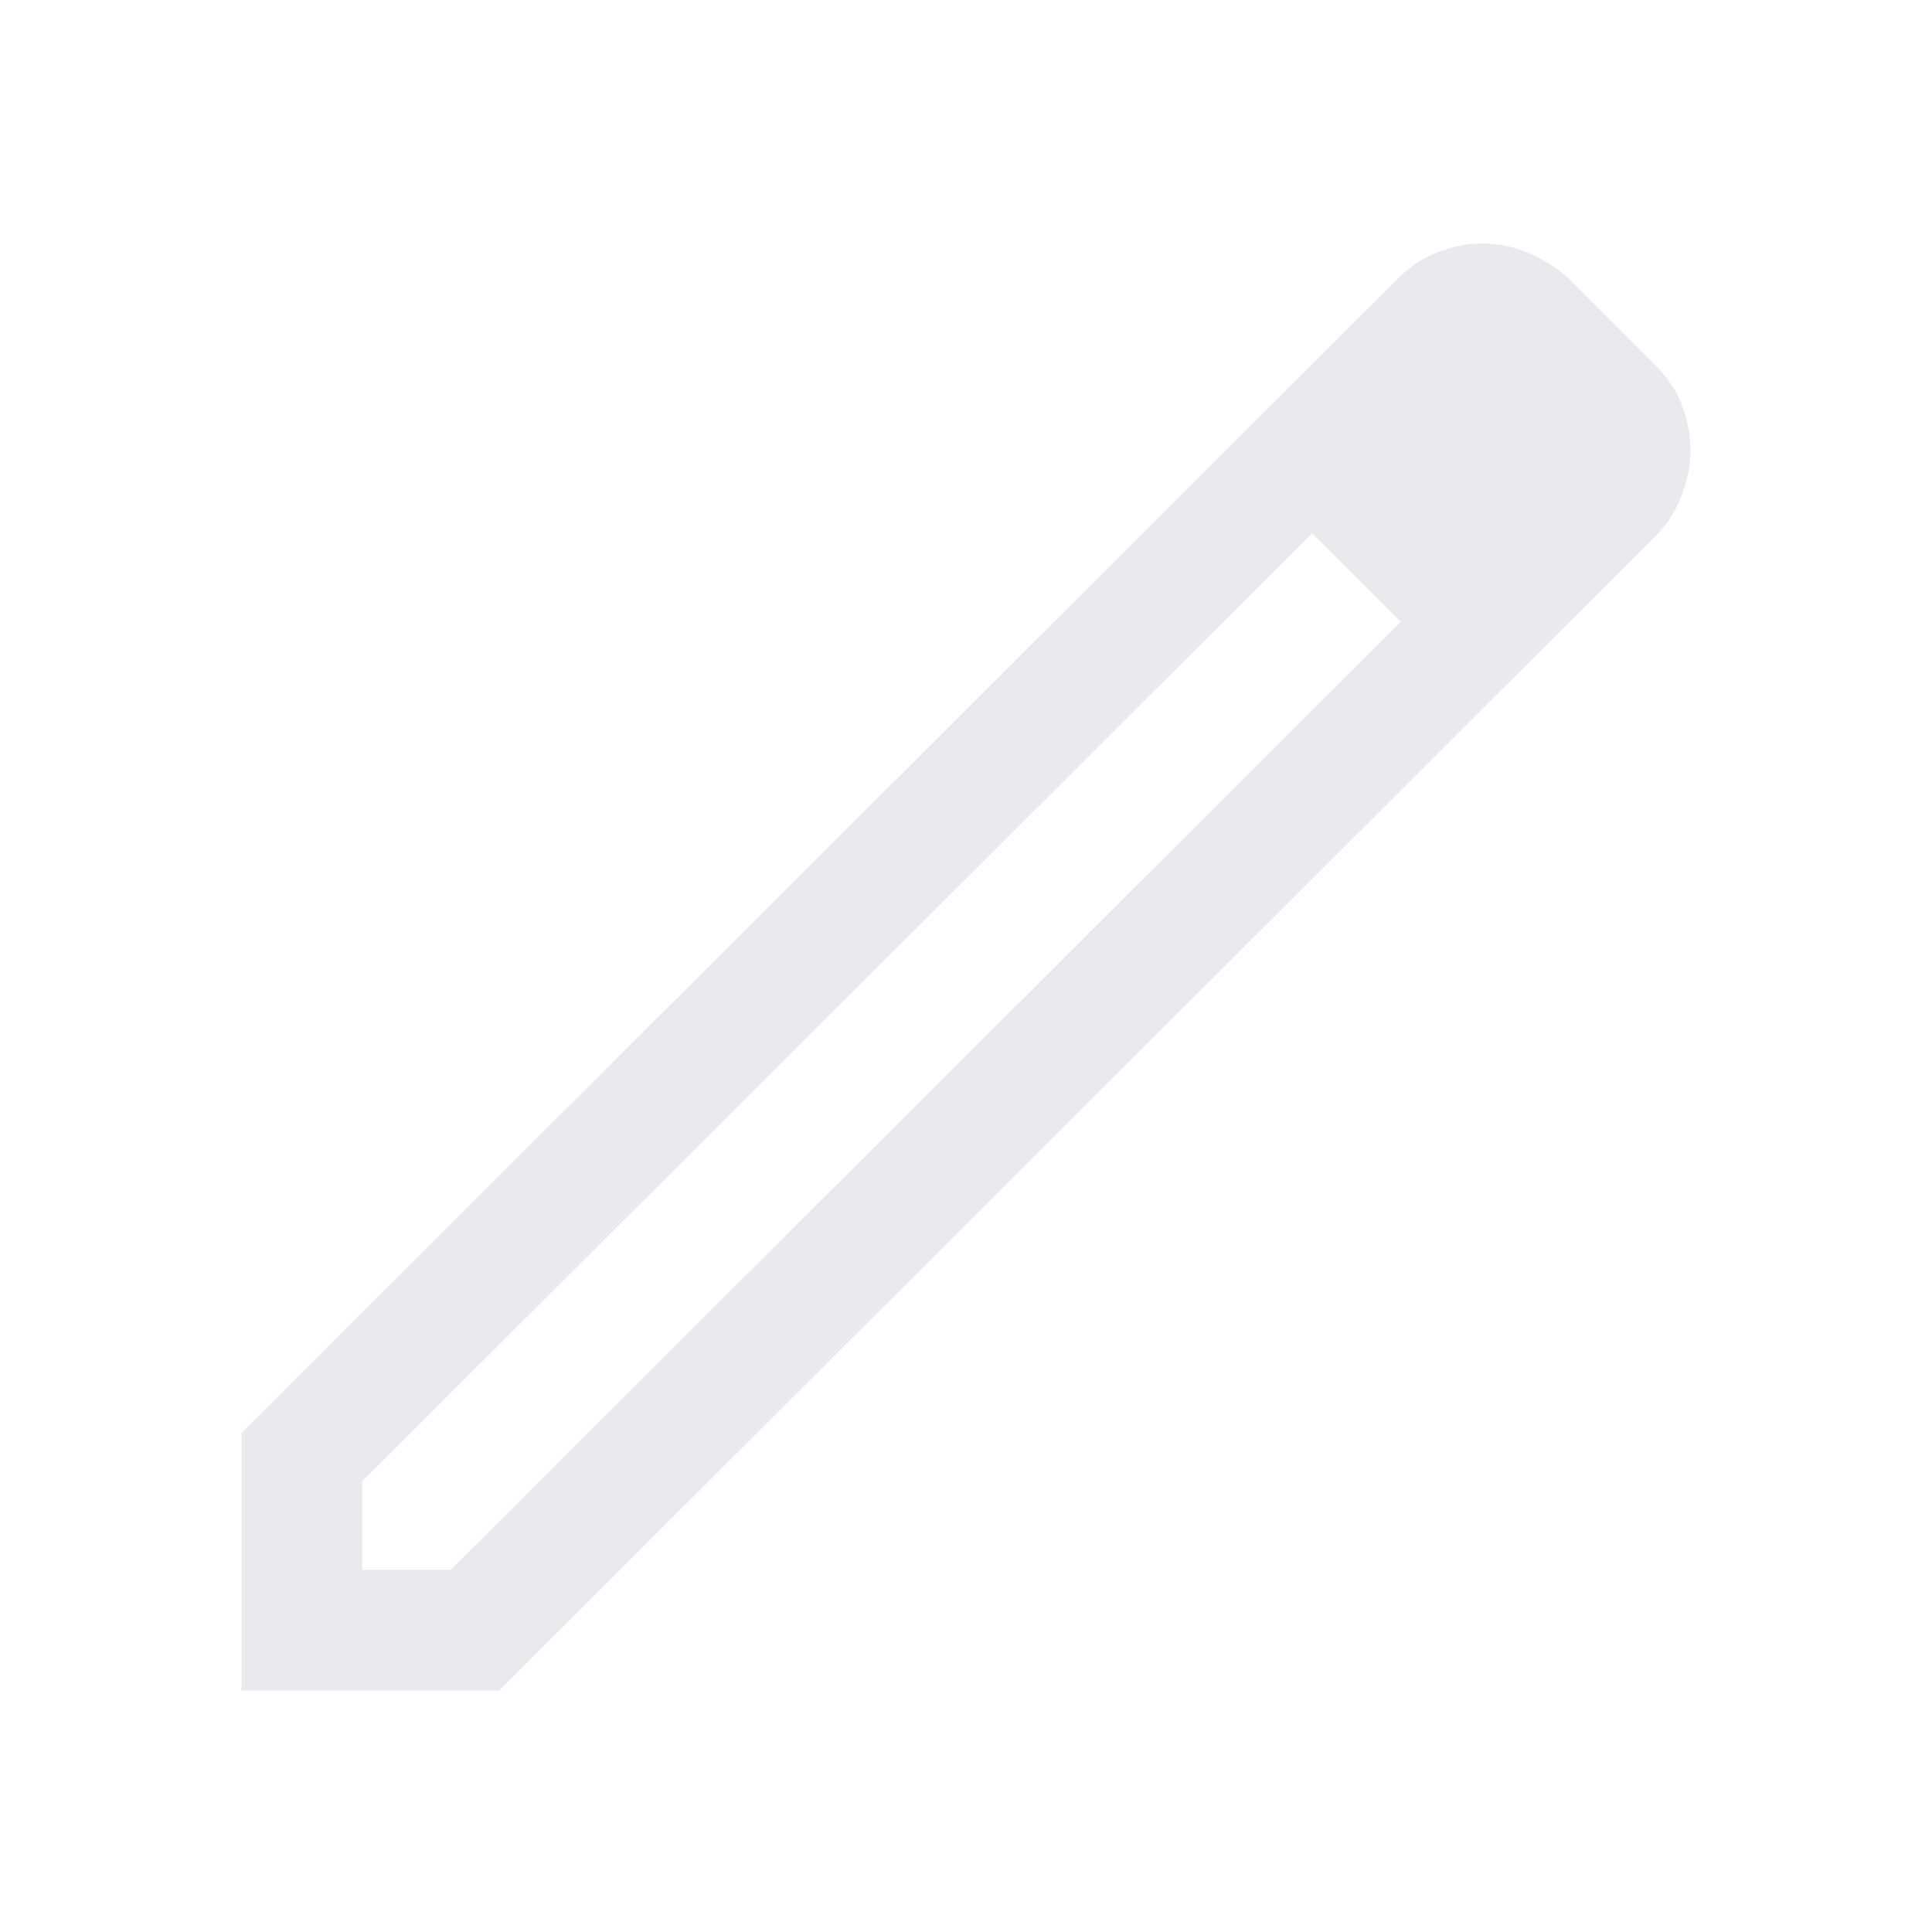
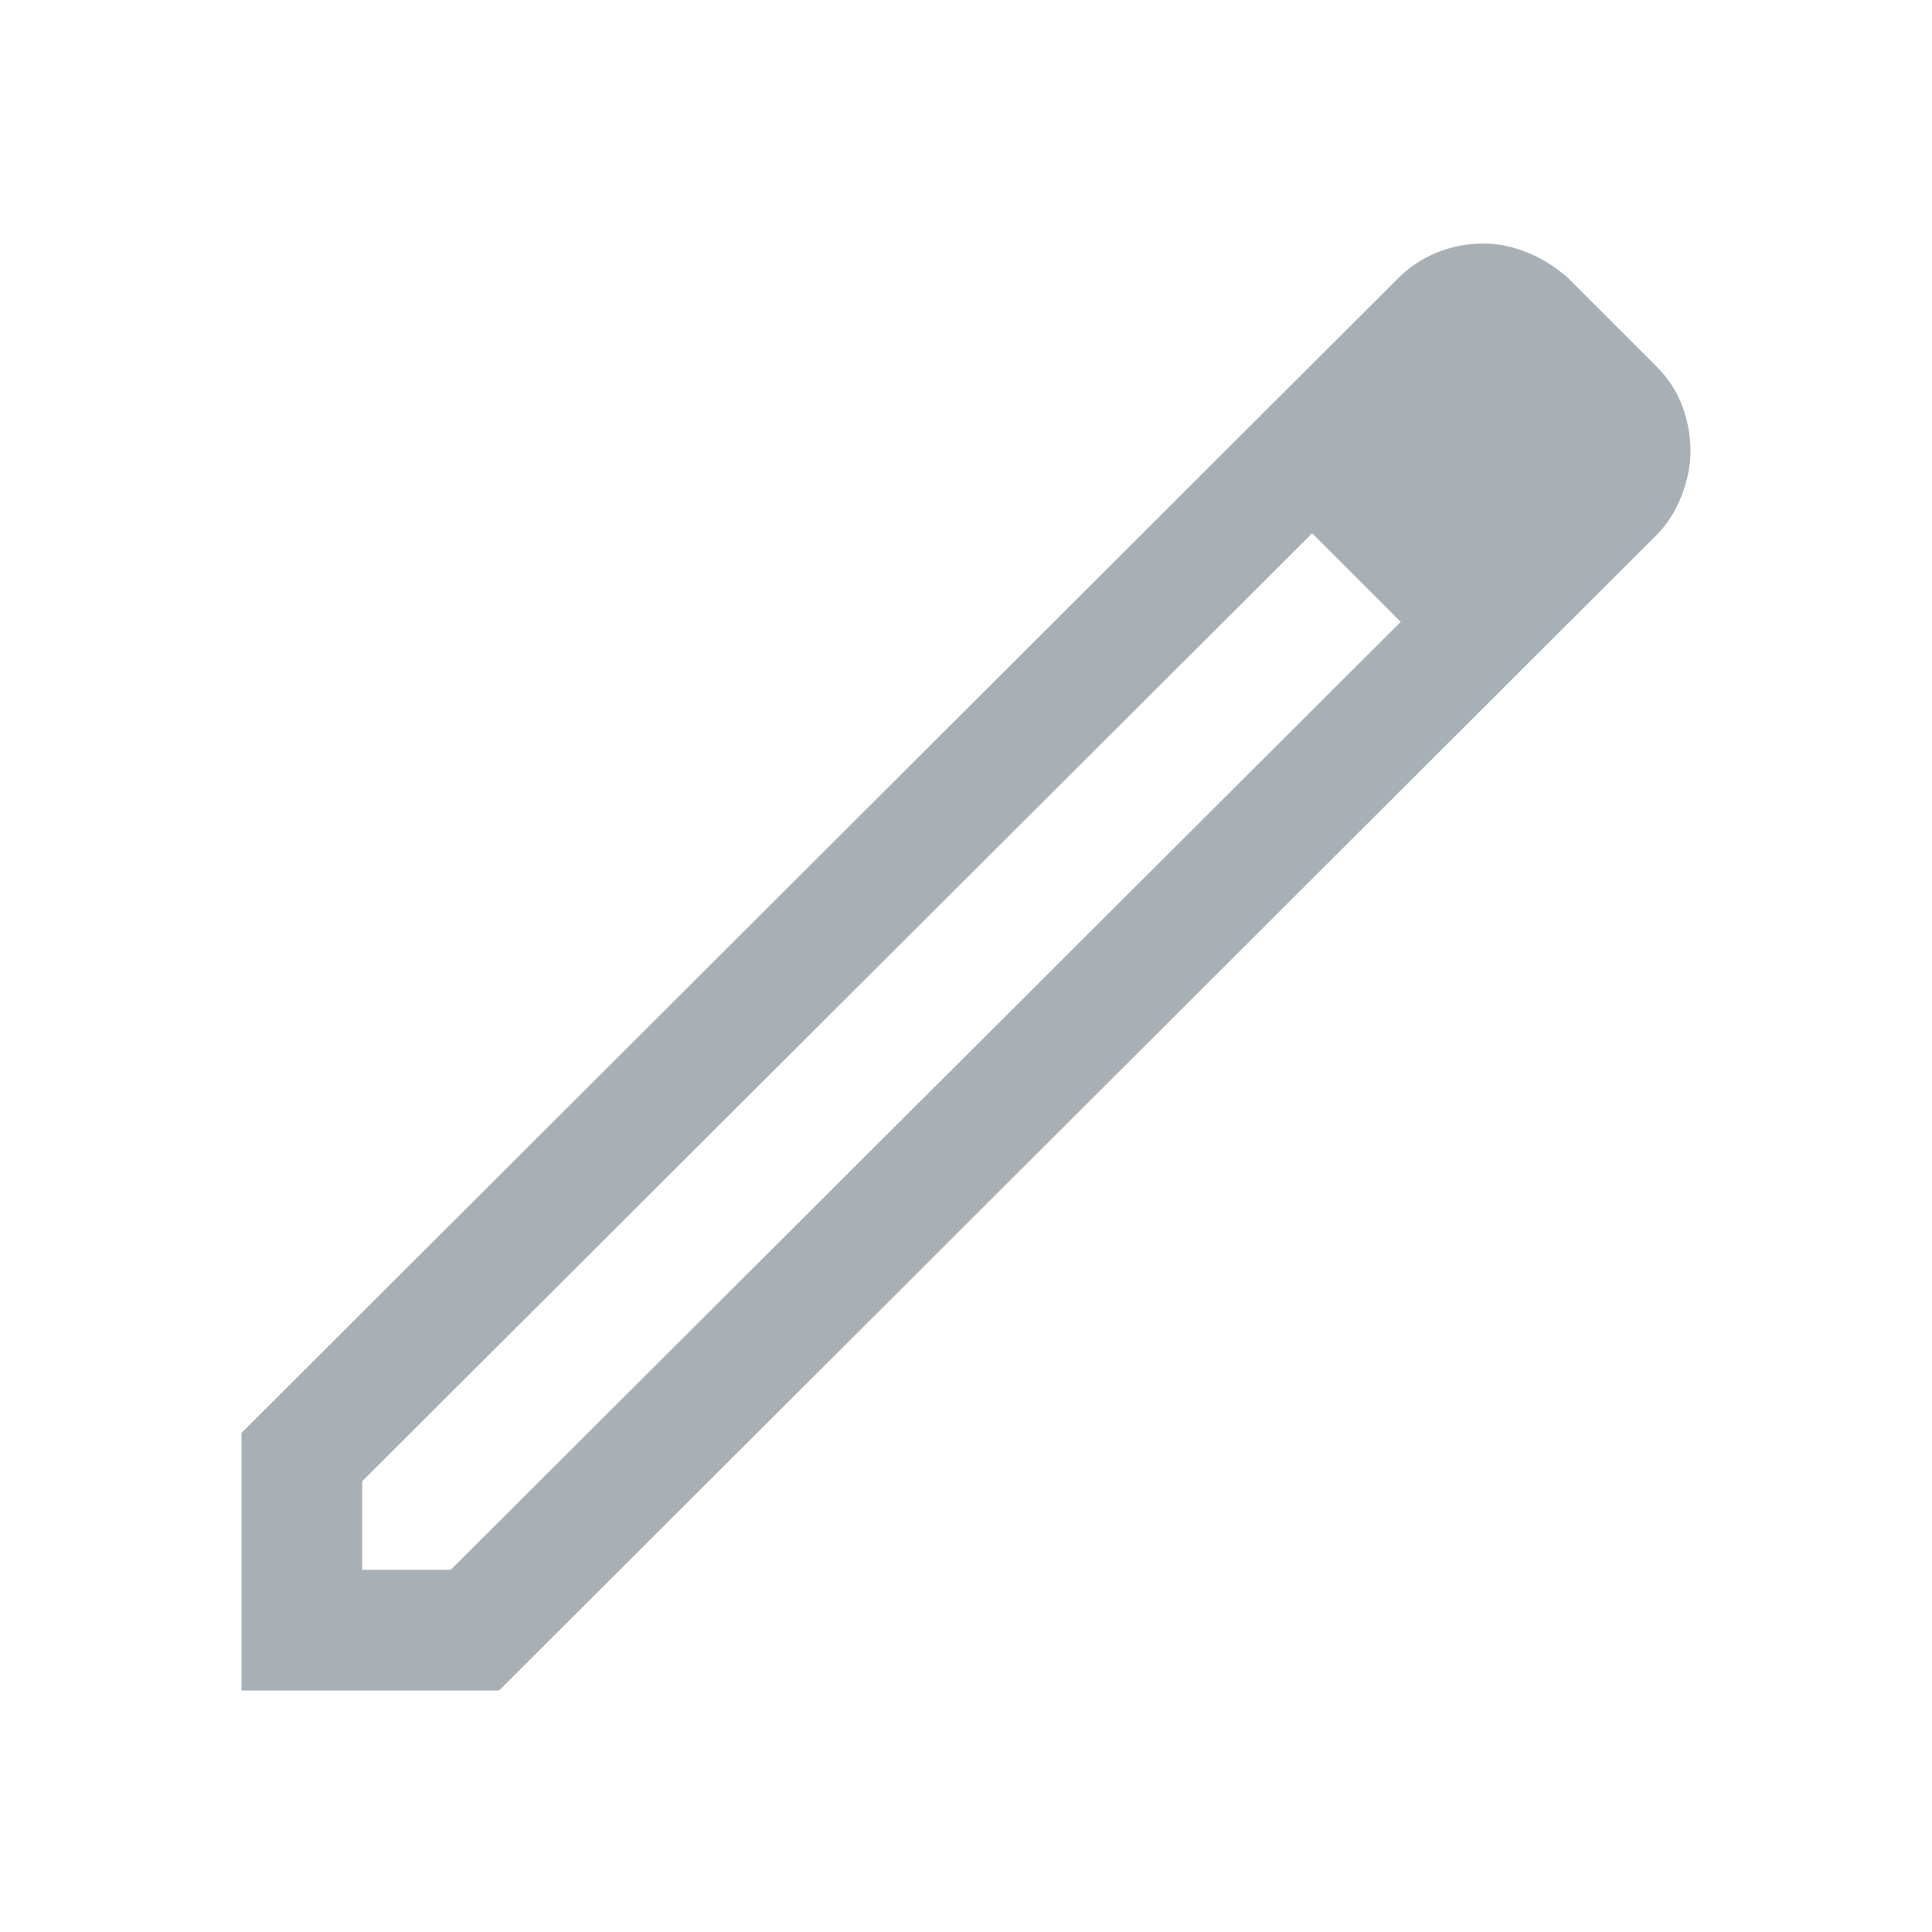
- <svg xmlns="http://www.w3.org/2000/svg" height="48px" viewBox="0 -960 960 960" width="48px" fill="#e8eaed">
+ <svg xmlns="http://www.w3.org/2000/svg" height="48px" viewBox="0 -960 960 960" width="48px" fill="#A9B0B5">
  <path d="M180-180h44l472-471-44-44-472 471v44Zm-60 60v-128l575-574q8-8 19-12.5t23-4.5q11 0 22 4.5t20 12.5l44 44q9 9 13 20t4 22q0 11-4.5 22.5T823-694L248-120H120Zm659-617-41-41 41 41Zm-105 64-22-22 44 44-22-22Z" />
</svg>
